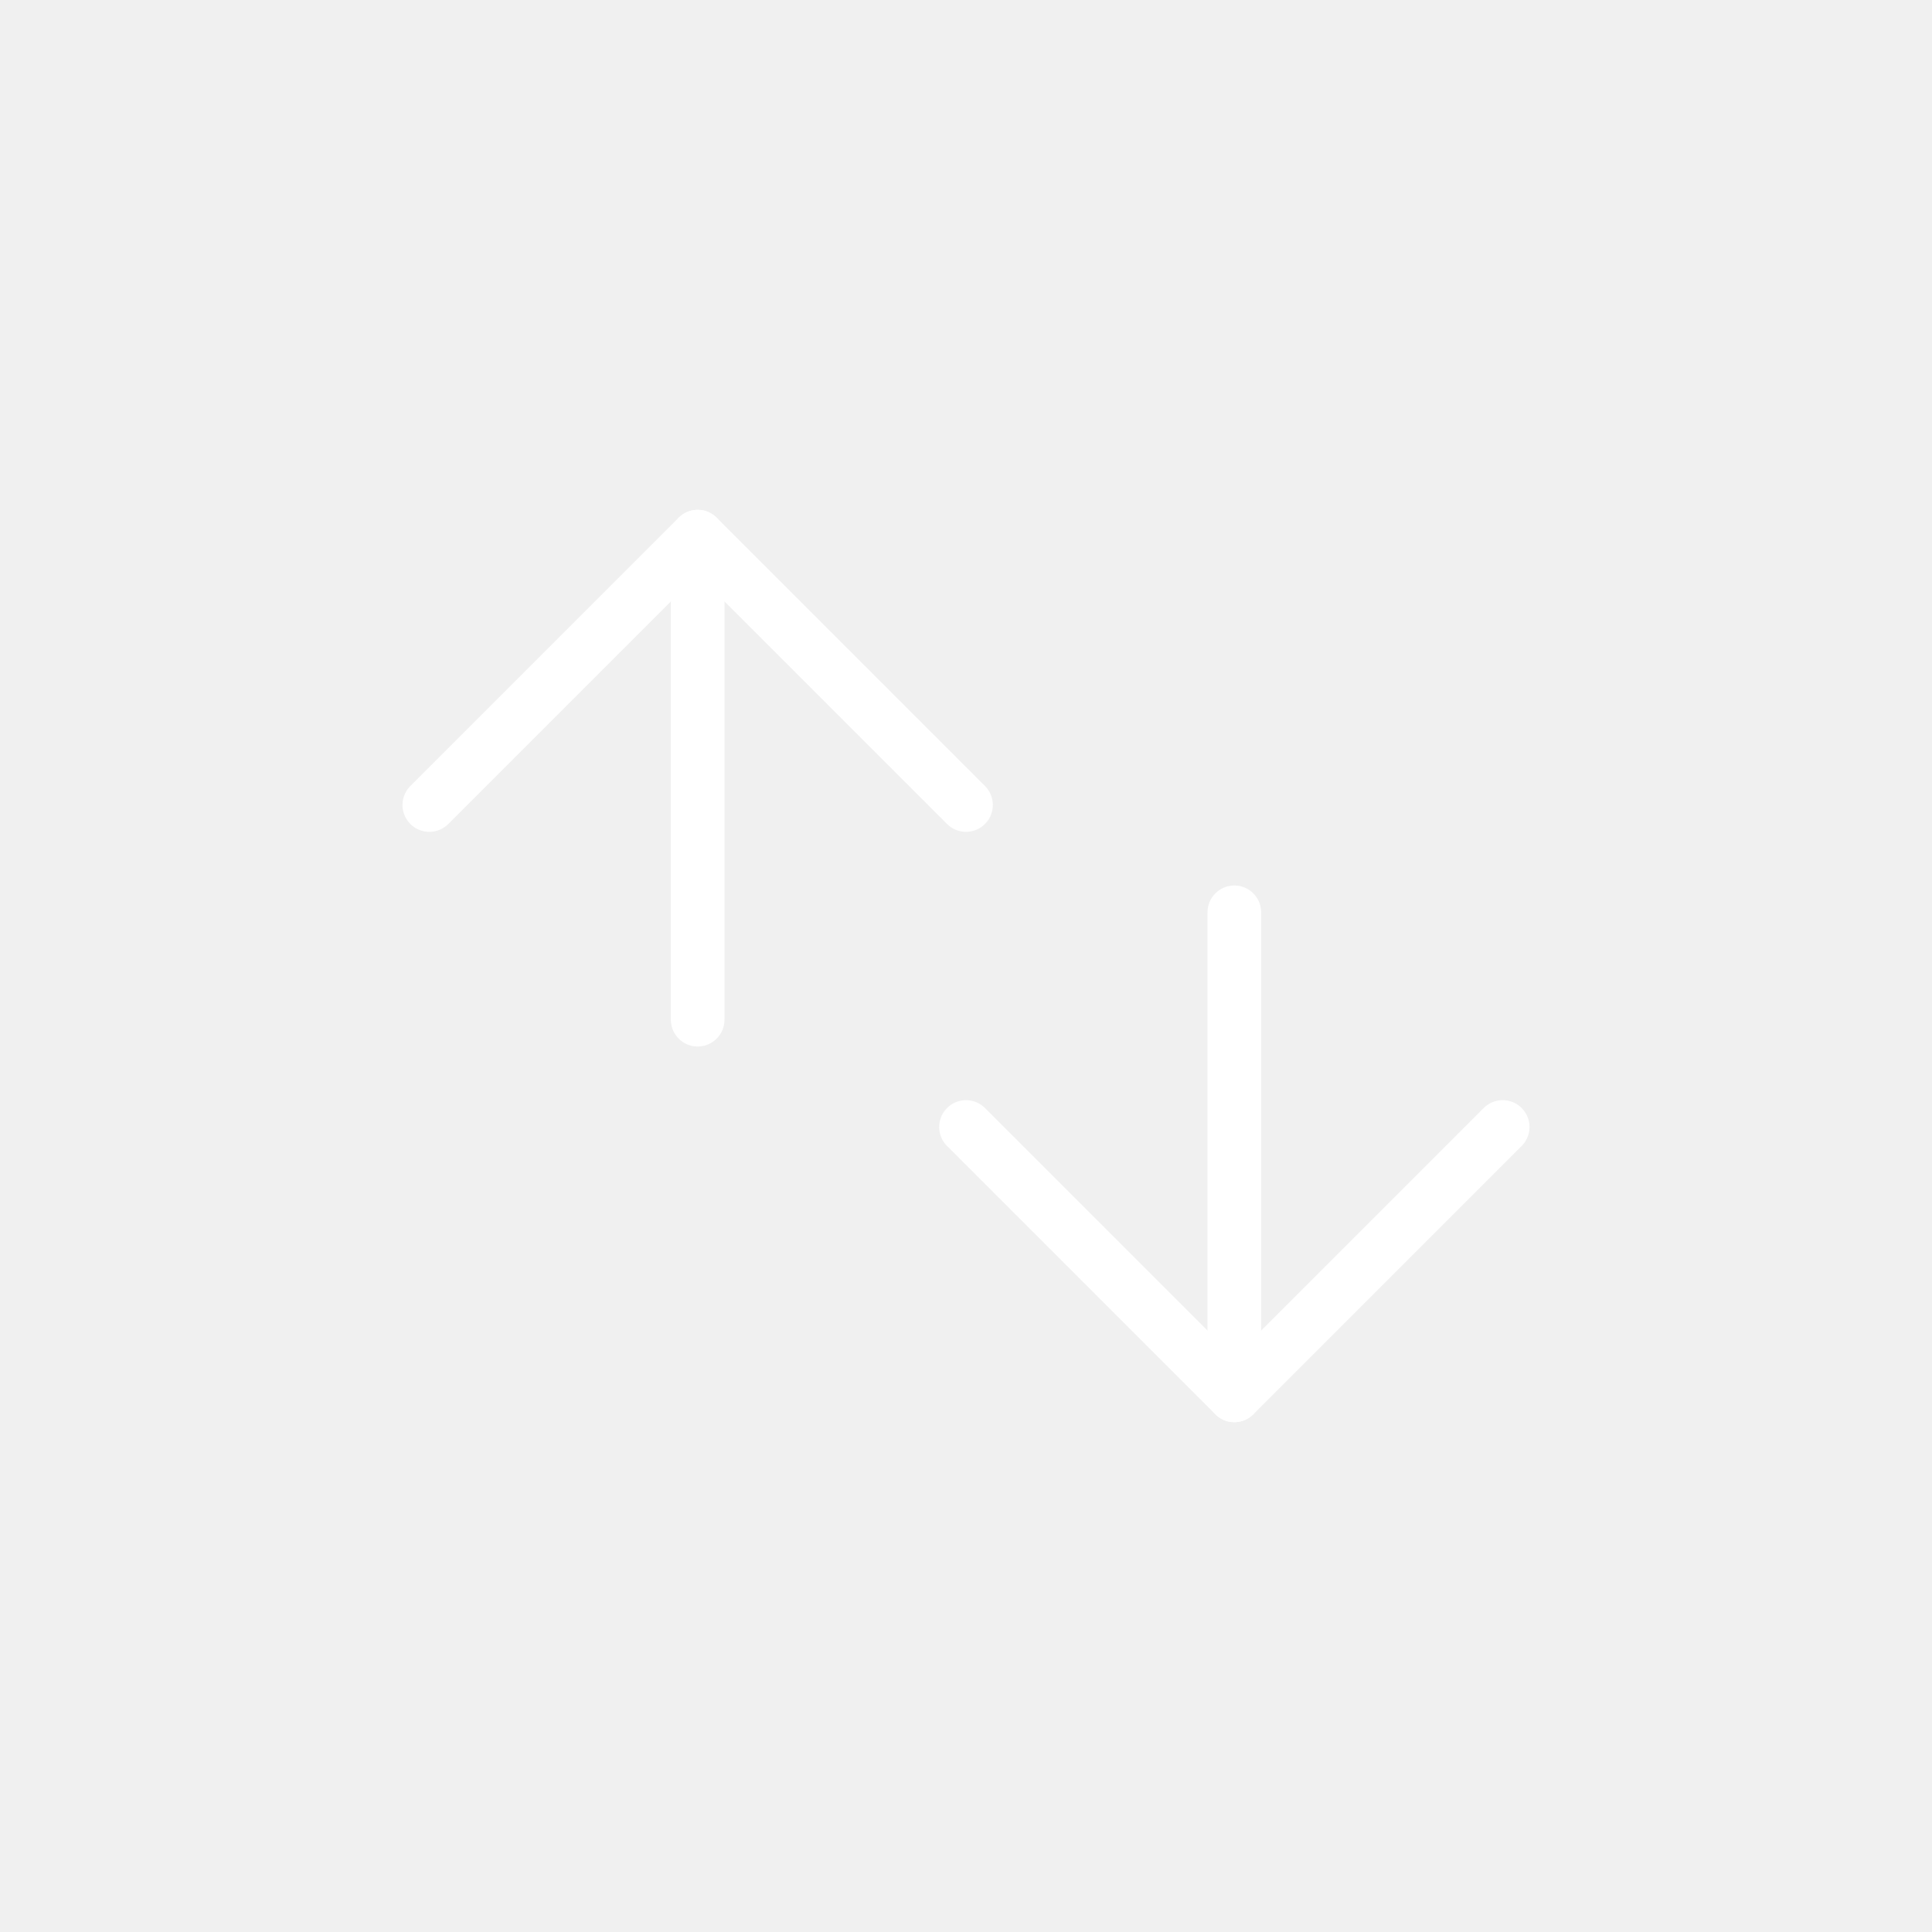
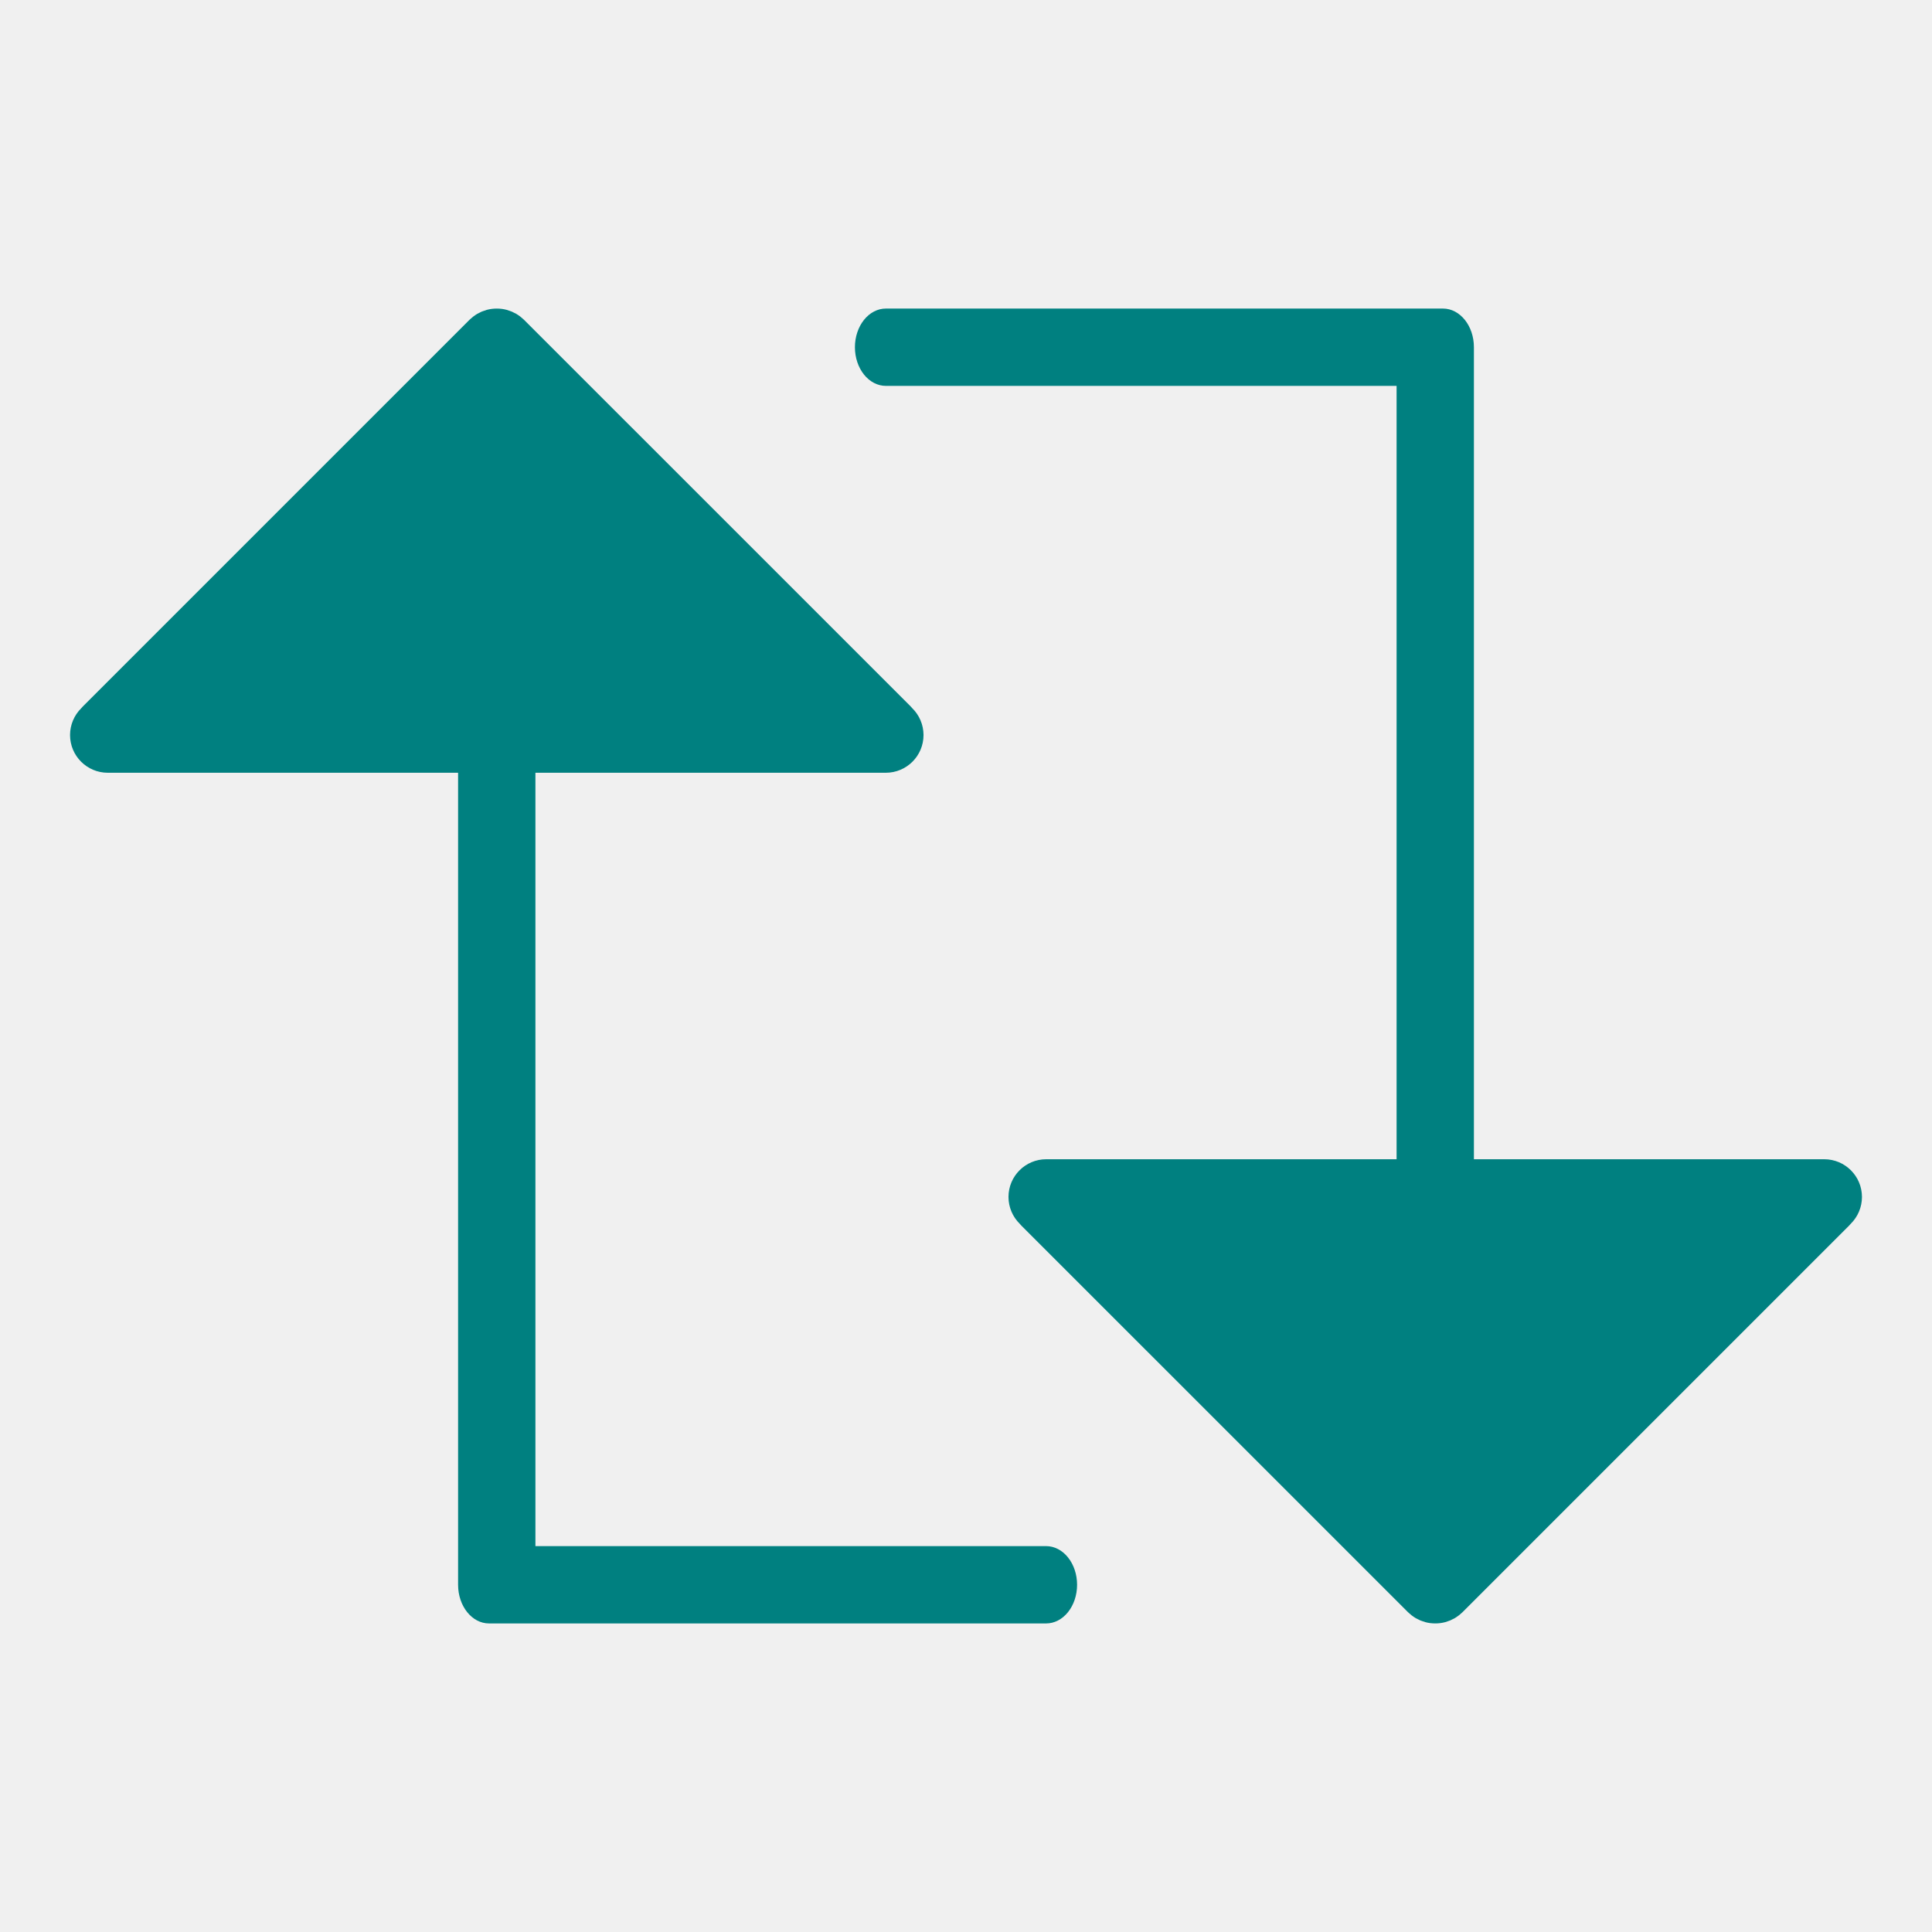
- <svg xmlns="http://www.w3.org/2000/svg" viewBox="0 0 144 144">
-   <path d="M 32 60 L 52 40 L 72 60" fill="none" stroke="#fff" stroke-width="4" stroke-linejoin="round" stroke-linecap="round" />
-   <line x1="52" y1="40" x2="52" y2="76" stroke="#fff" stroke-width="4" stroke-linecap="round" />
-   <path d="M 112 84 L 92 104 L 72 84" fill="none" stroke="#fff" stroke-width="4" stroke-linejoin="round" stroke-linecap="round" />
-   <line x1="92" y1="104" x2="92" y2="68" stroke="#fff" stroke-width="4" stroke-linecap="round" />
+ <svg xmlns="http://www.w3.org/2000/svg" viewBox="0 0 128 128" version="1.1" id="svg5" xml:space="preserve" width="128" height="128">
+   <defs id="defs5" />
+   <g id="g19" transform="translate(-2.533194)" style="fill:#008080">
+     <path id="path2" style="baseline-shift:baseline;display:inline;overflow:visible;vector-effect:none;fill:#008080;stroke-width:1.281;stroke-linecap:round;stroke-linejoin:round;enable-background:accumulate;stop-color:#000000" d="m 61.227,20.443 a 2.05,2.562 0 0 0 -2.053,2.561 2.05,2.562 0 0 0 2.053,2.562 H 95.061 V 69.125 76.803 H 71.848 a 2.5,2.5 0 0 0 -2.5,2.5 2.5,2.5 0 0 0 0.76,1.791 2.562,2.562 0 0 0 0.08,0.092 l 25.596,25.594 0.027,0.027 a 2.562,2.562 0 0 0 0.088,0.078 2.562,2.562 0 0 0 0.162,0.139 2.562,2.562 0 0 0 0.029,0.021 2.562,2.562 0 0 0 0.244,0.164 2.562,2.562 0 0 0 0.156,0.078 2.562,2.562 0 0 0 0.141,0.07 2.562,2.562 0 0 0 0.145,0.051 2.562,2.562 0 0 0 0.184,0.062 2.562,2.562 0 0 0 0.322,0.065 2.562,2.562 0 0 0 0.006,0 2.562,2.562 0 0 0 0.334,0.021 2.562,2.562 0 0 0 0.336,-0.021 2.562,2.562 0 0 0 0.328,-0.065 2.562,2.562 0 0 0 0.182,-0.062 2.562,2.562 0 0 0 0.146,-0.051 2.562,2.562 0 0 0 0.141,-0.07 2.562,2.562 0 0 0 0.156,-0.078 2.562,2.562 0 0 0 0.242,-0.164 2.562,2.562 0 0 0 0.031,-0.021 2.562,2.562 0 0 0 0.162,-0.139 2.562,2.562 0 0 0 0.088,-0.078 l 0.027,-0.027 25.594,-25.594 a 2.562,2.562 0 0 0 0.09,-0.102 2.5,2.5 0 0 0 0.748,-1.781 2.5,2.5 0 0 0 -2.5,-2.5 H 100.184 V 58.875 23.004 a 2.05,2.562 0 0 0 -2.049,-2.561 h -0.514 z" />
+     <path id="path2-7" style="baseline-shift:baseline;display:inline;overflow:visible;vector-effect:none;fill:#008080;stroke-width:1.281;stroke-linecap:round;stroke-linejoin:round;enable-background:accumulate;stop-color:#000000" d="m 71.84,107.557 a 2.05,2.562 0 0 0 2.053,-2.561 2.05,2.562 0 0 0 -2.053,-2.562 H 38.006 V 58.875 51.197 H 61.219 a 2.5,2.5 0 0 0 2.5,-2.5 2.5,2.5 0 0 0 -0.76,-1.791 2.562,2.562 0 0 0 -0.08,-0.092 l -25.596,-25.594 -0.027,-0.027 a 2.562,2.562 0 0 0 -0.088,-0.078 2.562,2.562 0 0 0 -0.162,-0.139 2.562,2.562 0 0 0 -0.029,-0.021 2.562,2.562 0 0 0 -0.244,-0.164 2.562,2.562 0 0 0 -0.156,-0.078 2.562,2.562 0 0 0 -0.141,-0.07 2.562,2.562 0 0 0 -0.145,-0.051 2.562,2.562 0 0 0 -0.184,-0.062 2.562,2.562 0 0 0 -0.322,-0.065 2.562,2.562 0 0 0 -0.006,0 2.562,2.562 0 0 0 -0.334,-0.021 2.562,2.562 0 0 0 -0.336,0.021 2.562,2.562 0 0 0 -0.328,0.065 2.562,2.562 0 0 0 -0.182,0.062 2.562,2.562 0 0 0 -0.146,0.051 2.562,2.562 0 0 0 -0.141,0.07 2.562,2.562 0 0 0 -0.156,0.078 2.562,2.562 0 0 0 -0.242,0.164 2.562,2.562 0 0 0 -0.031,0.021 2.562,2.562 0 0 0 -0.162,0.139 2.562,2.562 0 0 0 -0.088,0.078 l -0.027,0.027 -25.594,25.594 a 2.562,2.562 0 0 0 -0.09,0.102 2.5,2.5 0 0 0 -0.748,1.781 2.5,2.5 0 0 0 2.5,2.5 h 23.209 v 17.928 35.871 a 2.05,2.562 0 0 0 2.049,2.561 h 0.514 z" />
+   </g>
</svg>
